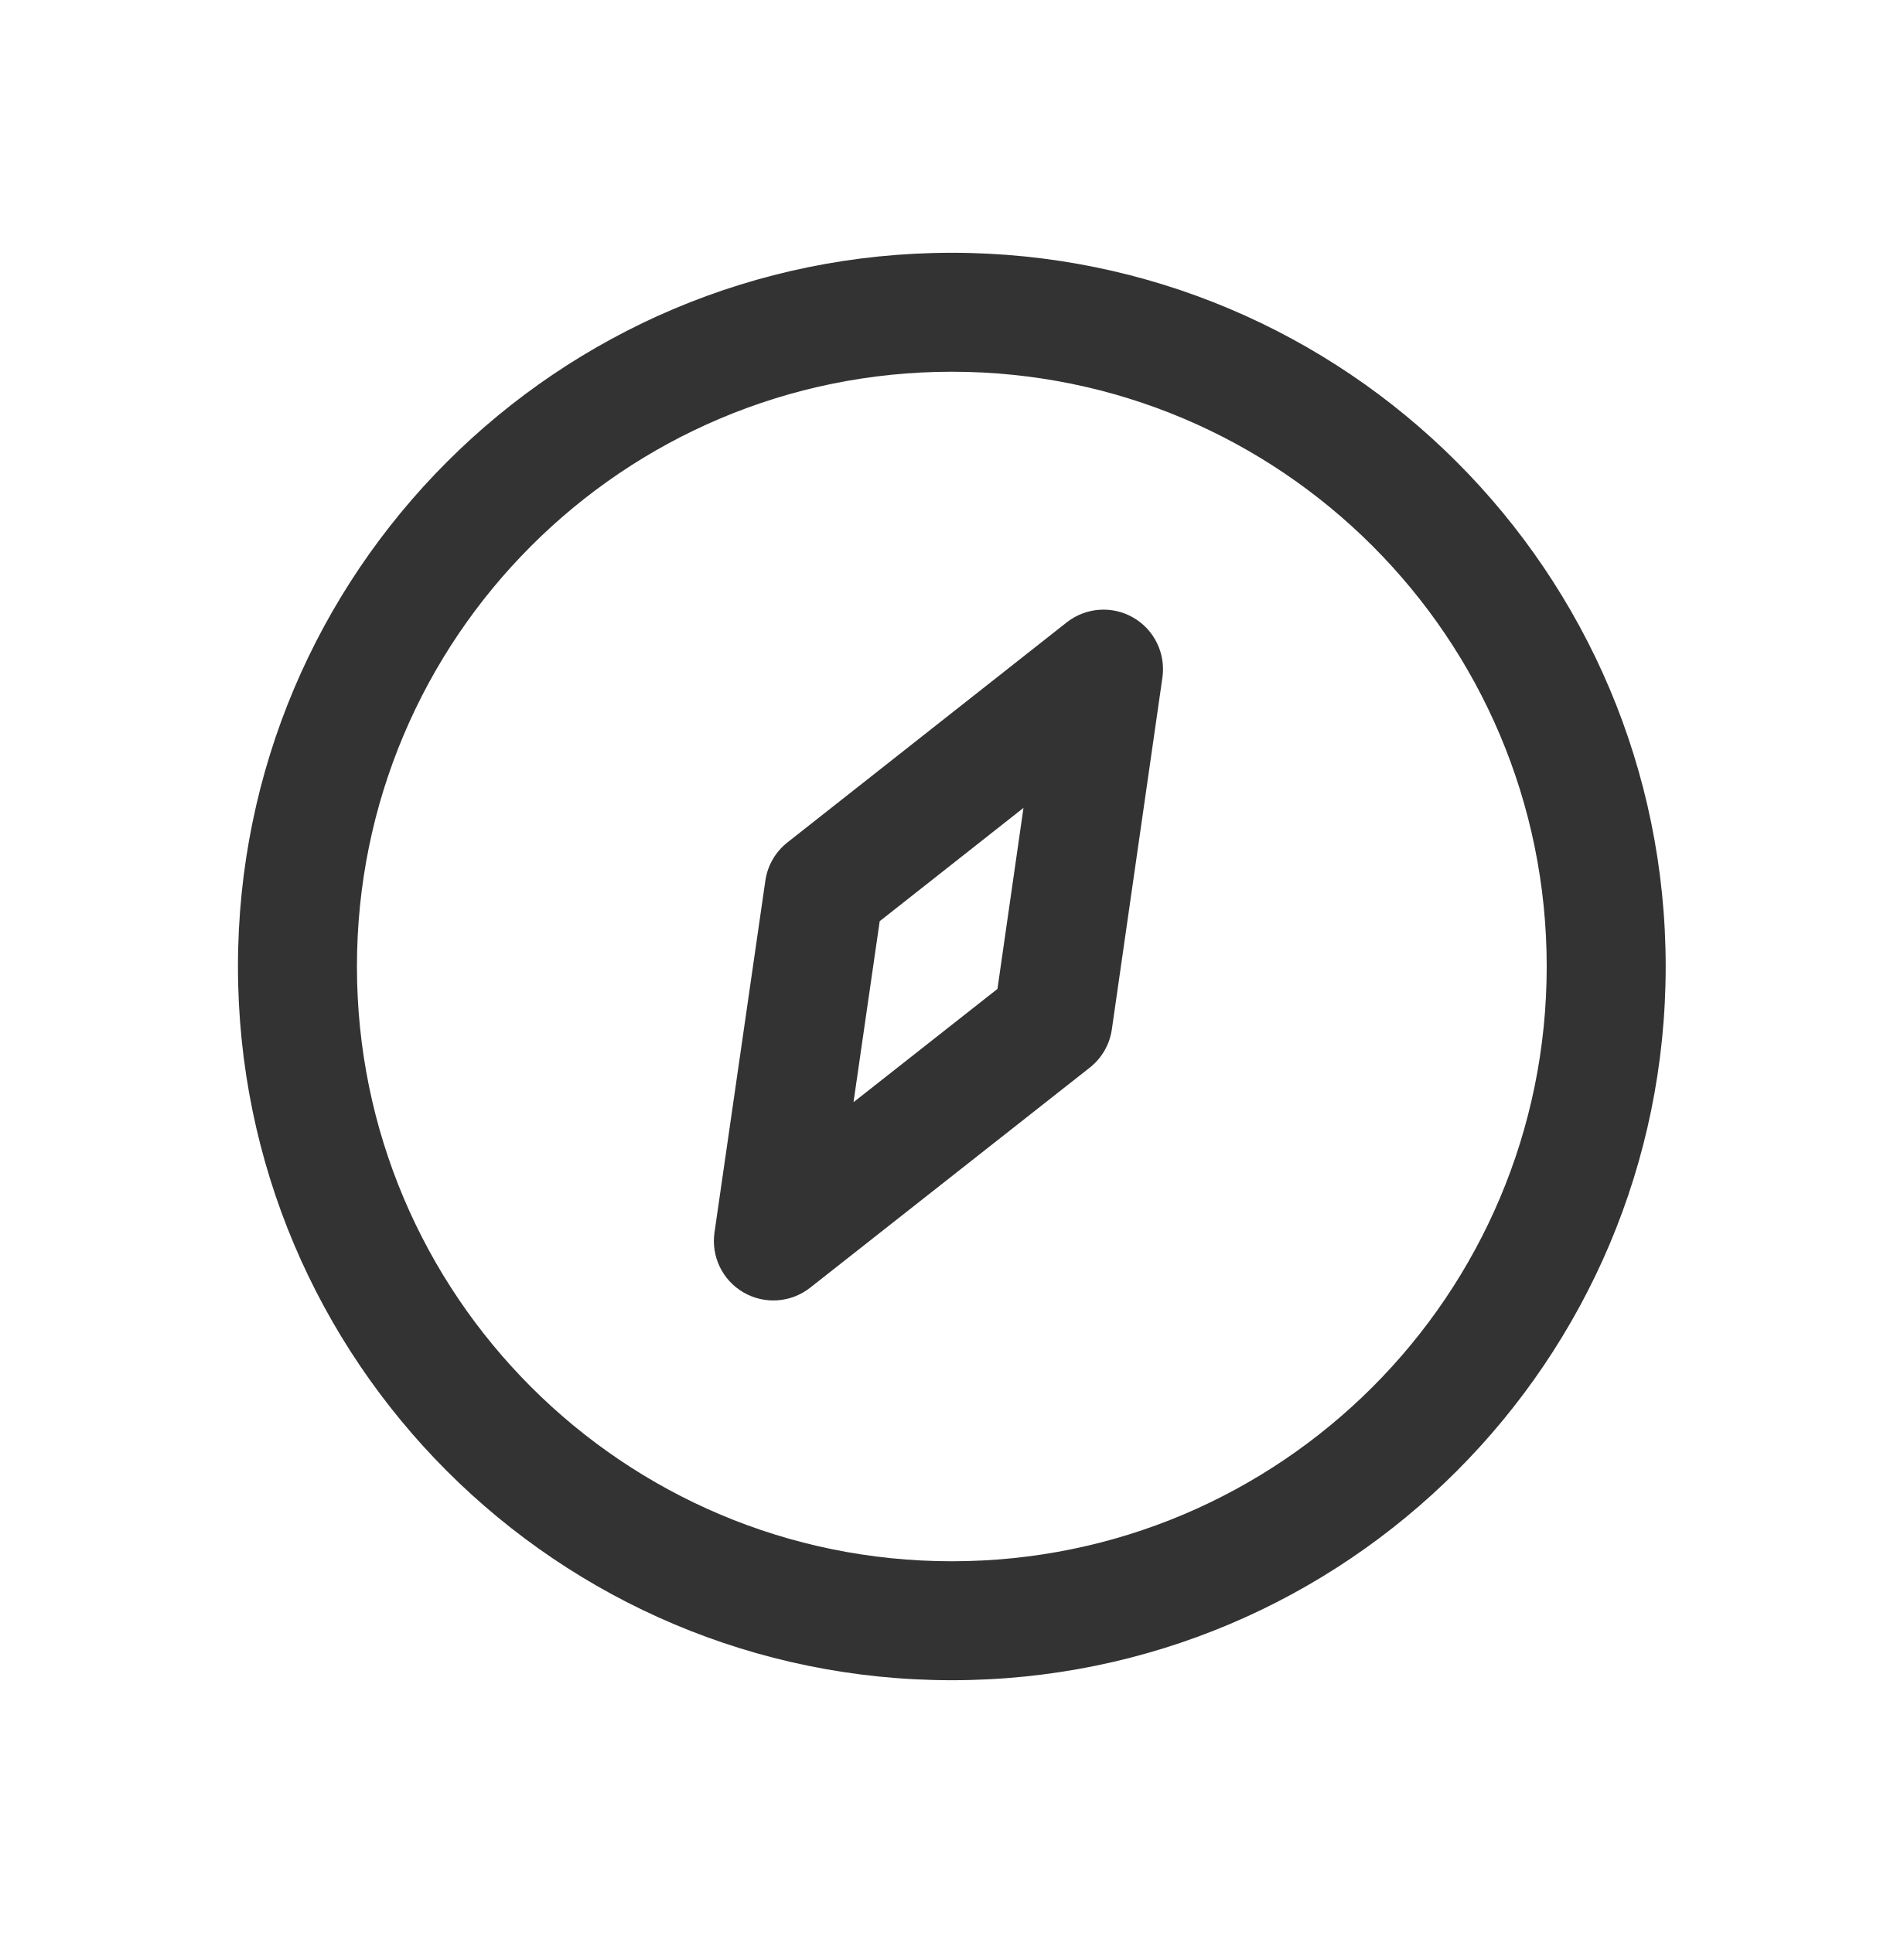
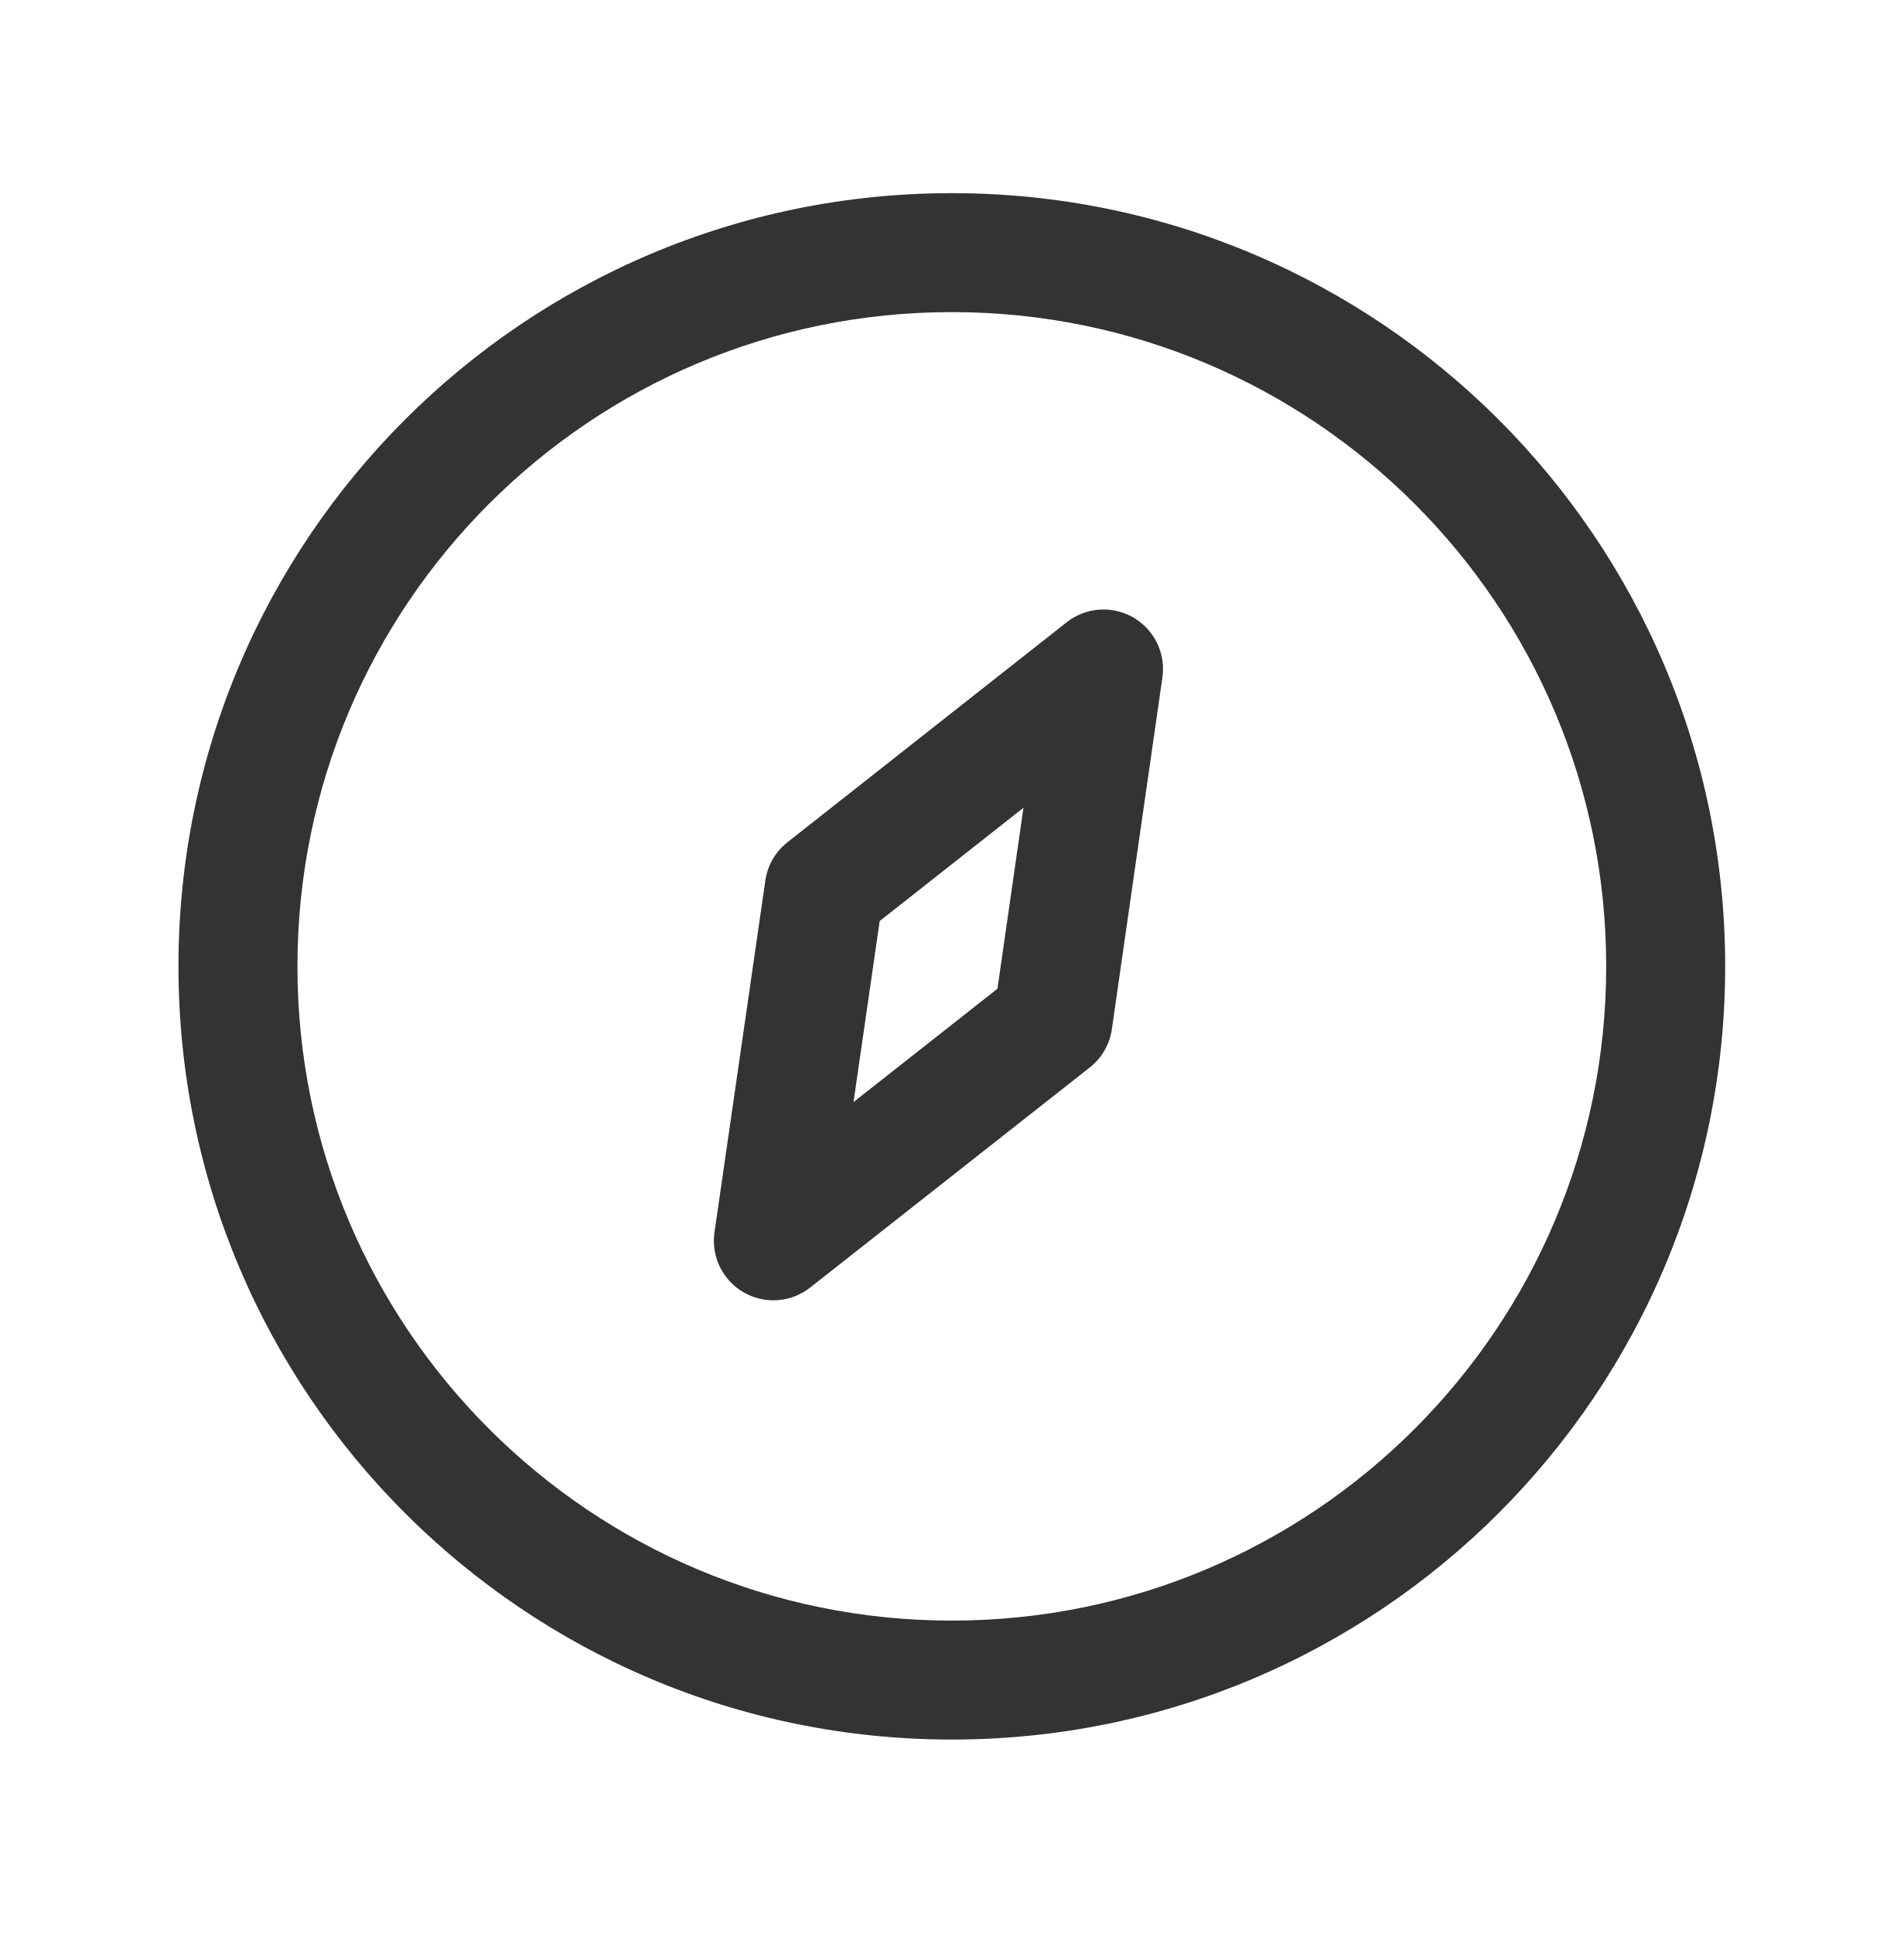
<svg xmlns="http://www.w3.org/2000/svg" width="64" height="65" viewBox="0 0 64 65" fill="none">
-   <path fill-rule="evenodd" clip-rule="evenodd" d="M52 32.5C52 43.546 43.046 52.5 32 52.5C20.954 52.5 12 43.546 12 32.5C12 21.454 20.954 12.5 32 12.5C43.046 12.5 52 21.454 52 32.5ZM56 32.5C56 45.755 45.255 56.5 32 56.5C18.745 56.5 8 45.755 8 32.5C8 19.245 18.745 8.5 32 8.5C45.255 8.5 56 19.245 56 32.5ZM39.08 22.785C39.196 21.975 38.808 21.176 38.099 20.767C37.391 20.359 36.505 20.423 35.862 20.929L26.472 28.329C26.069 28.646 25.804 29.106 25.731 29.614L24.021 41.444C23.904 42.254 24.291 43.053 25 43.462C25.708 43.871 26.594 43.807 27.237 43.301L36.637 35.901C37.041 35.584 37.307 35.123 37.38 34.614L39.08 22.785ZM28.695 37.063L29.575 30.977L34.409 27.167L33.534 33.254L28.695 37.063Z" fill="#333333" />
+   <path fill-rule="evenodd" clip-rule="evenodd" d="M32 10.495C19.85 10.495 10 20.345 10 32.495C10 44.645 19.85 54.495 32 54.495C44.15 54.495 54 44.645 54 32.495C54 20.345 44.15 10.495 32 10.495ZM6 32.495C6 18.136 17.641 6.495 32 6.495C46.359 6.495 58 18.136 58 32.495C58 46.855 46.359 58.495 32 58.495C17.641 58.495 6 46.855 6 32.495Z" fill="#333333" />
+   <path fill-rule="evenodd" clip-rule="evenodd" d="M38.099 20.762C38.808 21.171 39.196 21.97 39.08 22.779L37.38 34.609C37.307 35.118 37.041 35.579 36.637 35.896L27.237 43.296C26.594 43.802 25.708 43.866 25 43.457C24.291 43.048 23.904 42.248 24.021 41.439L25.731 29.609C25.804 29.101 26.069 28.641 26.472 28.324L35.862 20.924C36.505 20.418 37.391 20.354 38.099 20.762ZM29.575 30.971L28.695 37.058L33.534 33.248L34.409 27.162L29.575 30.971Z" fill="#333333" />
</svg>
